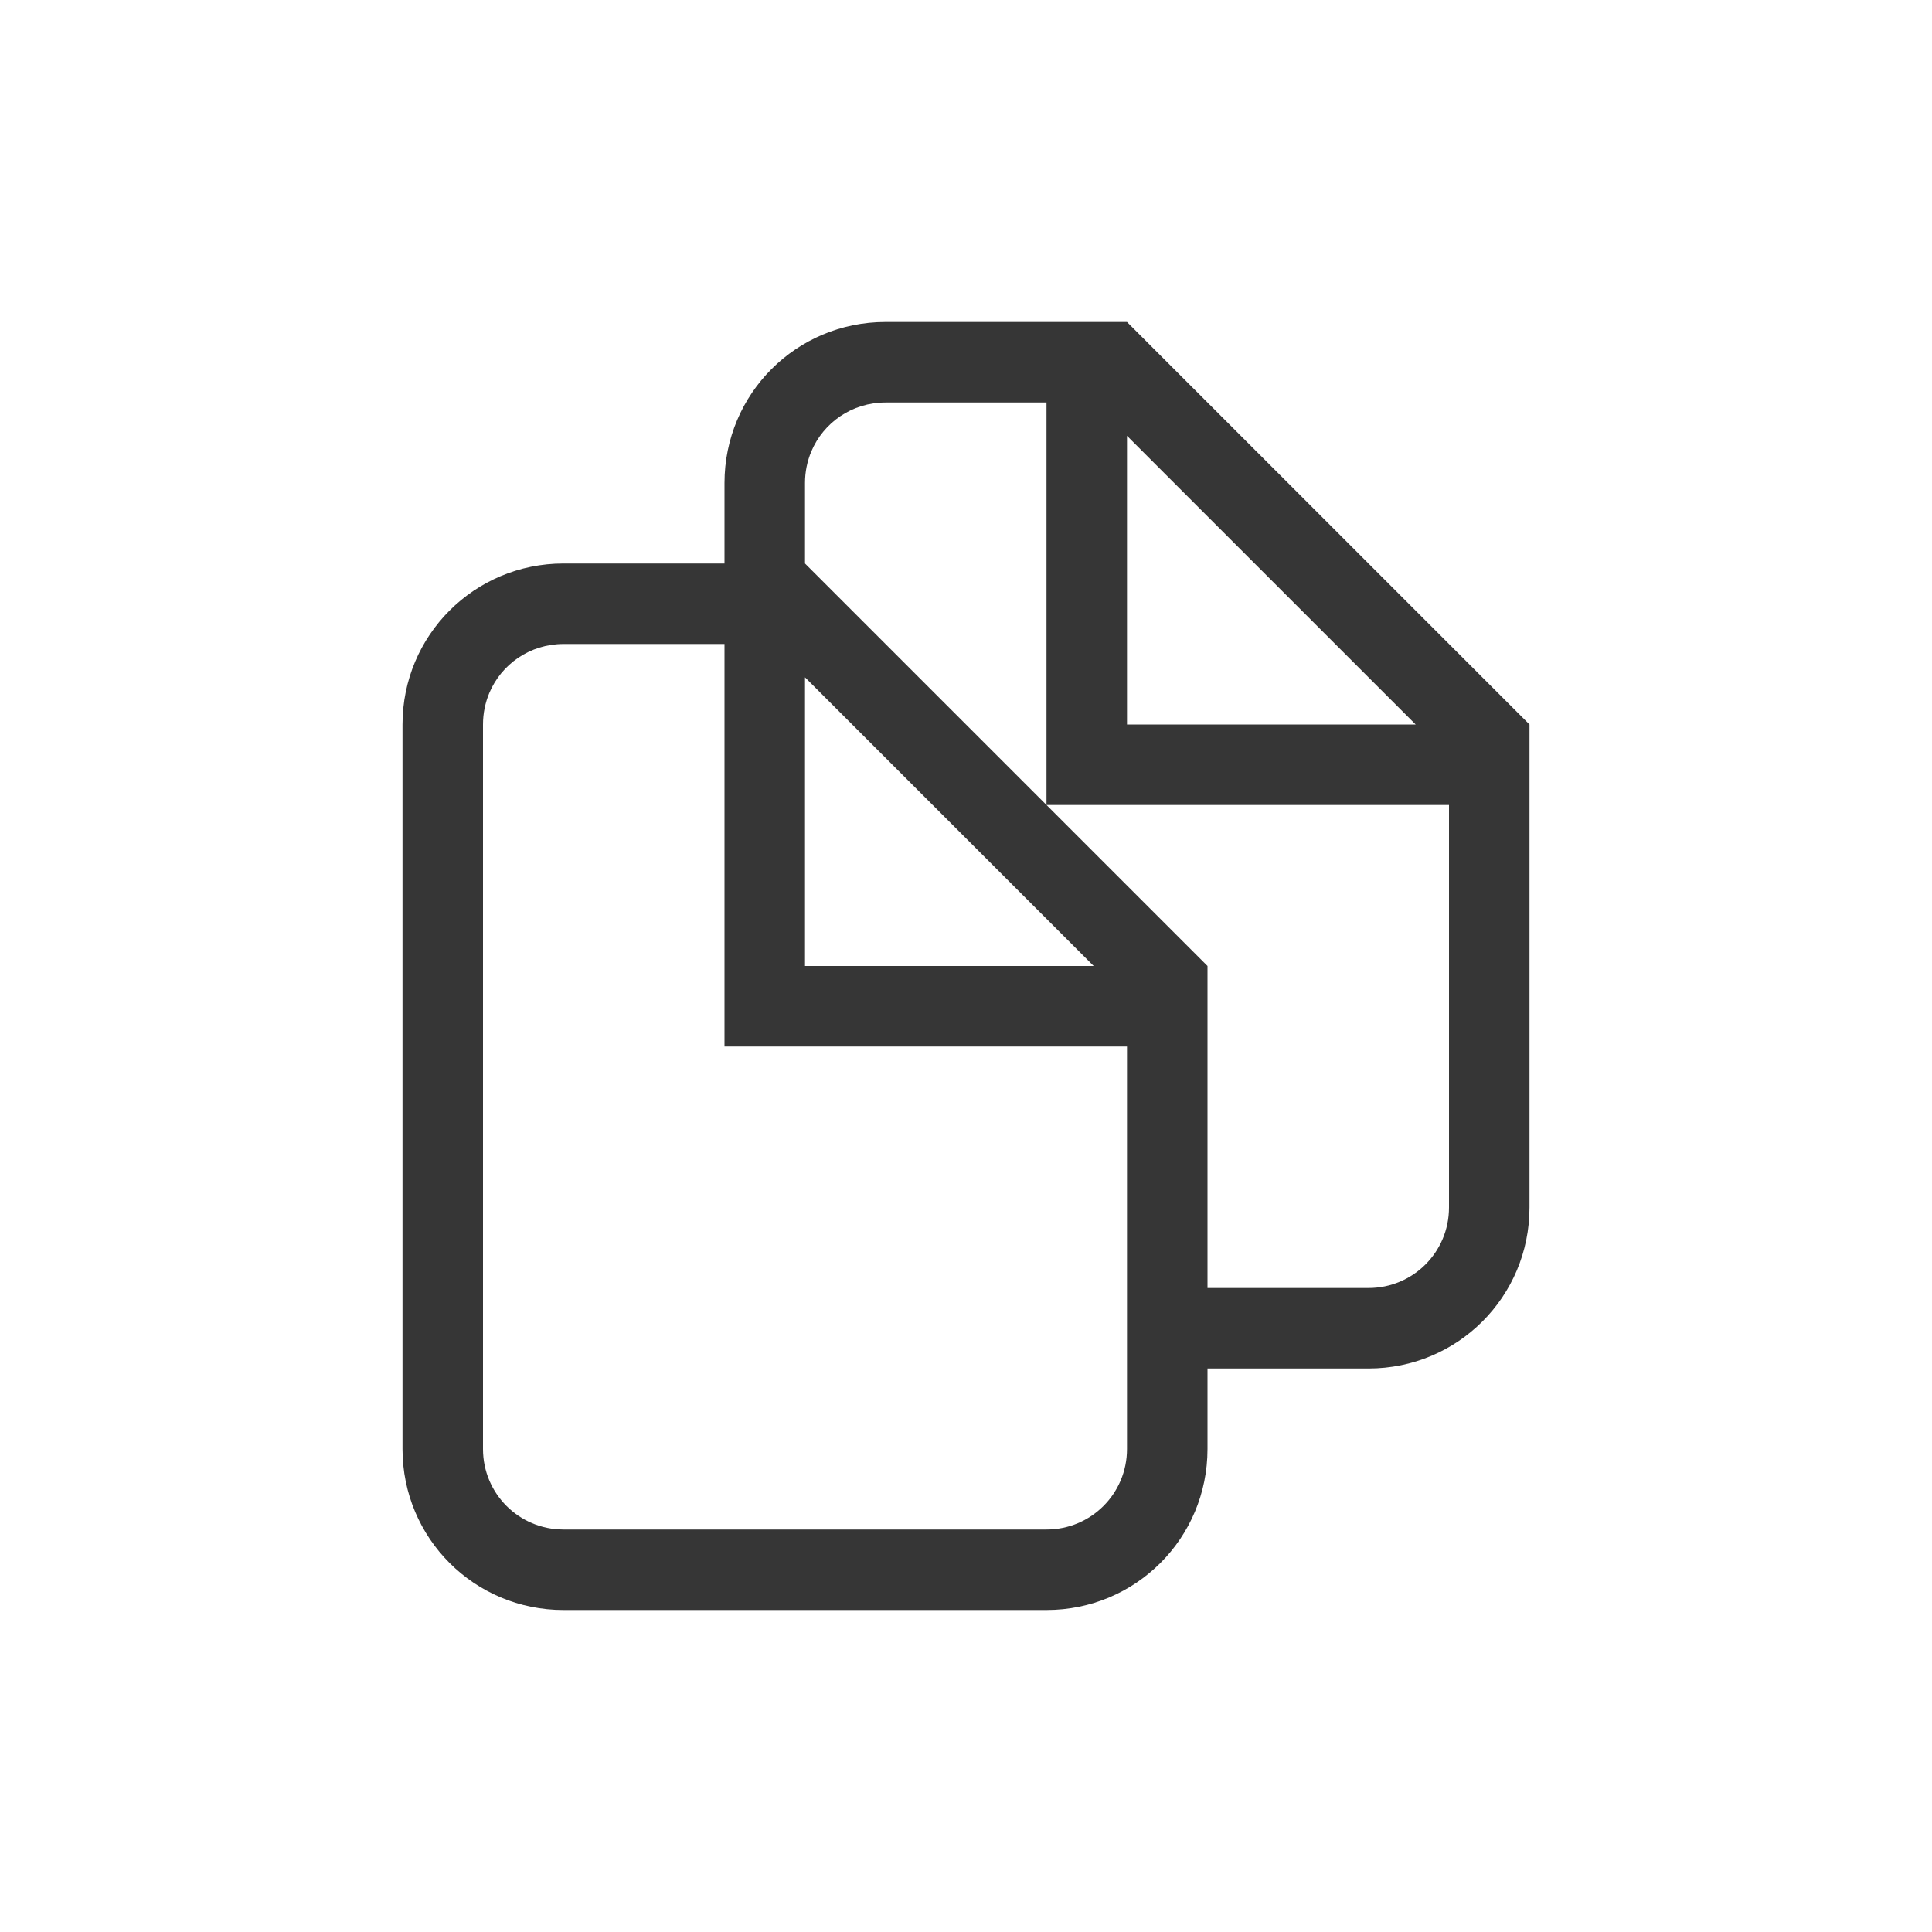
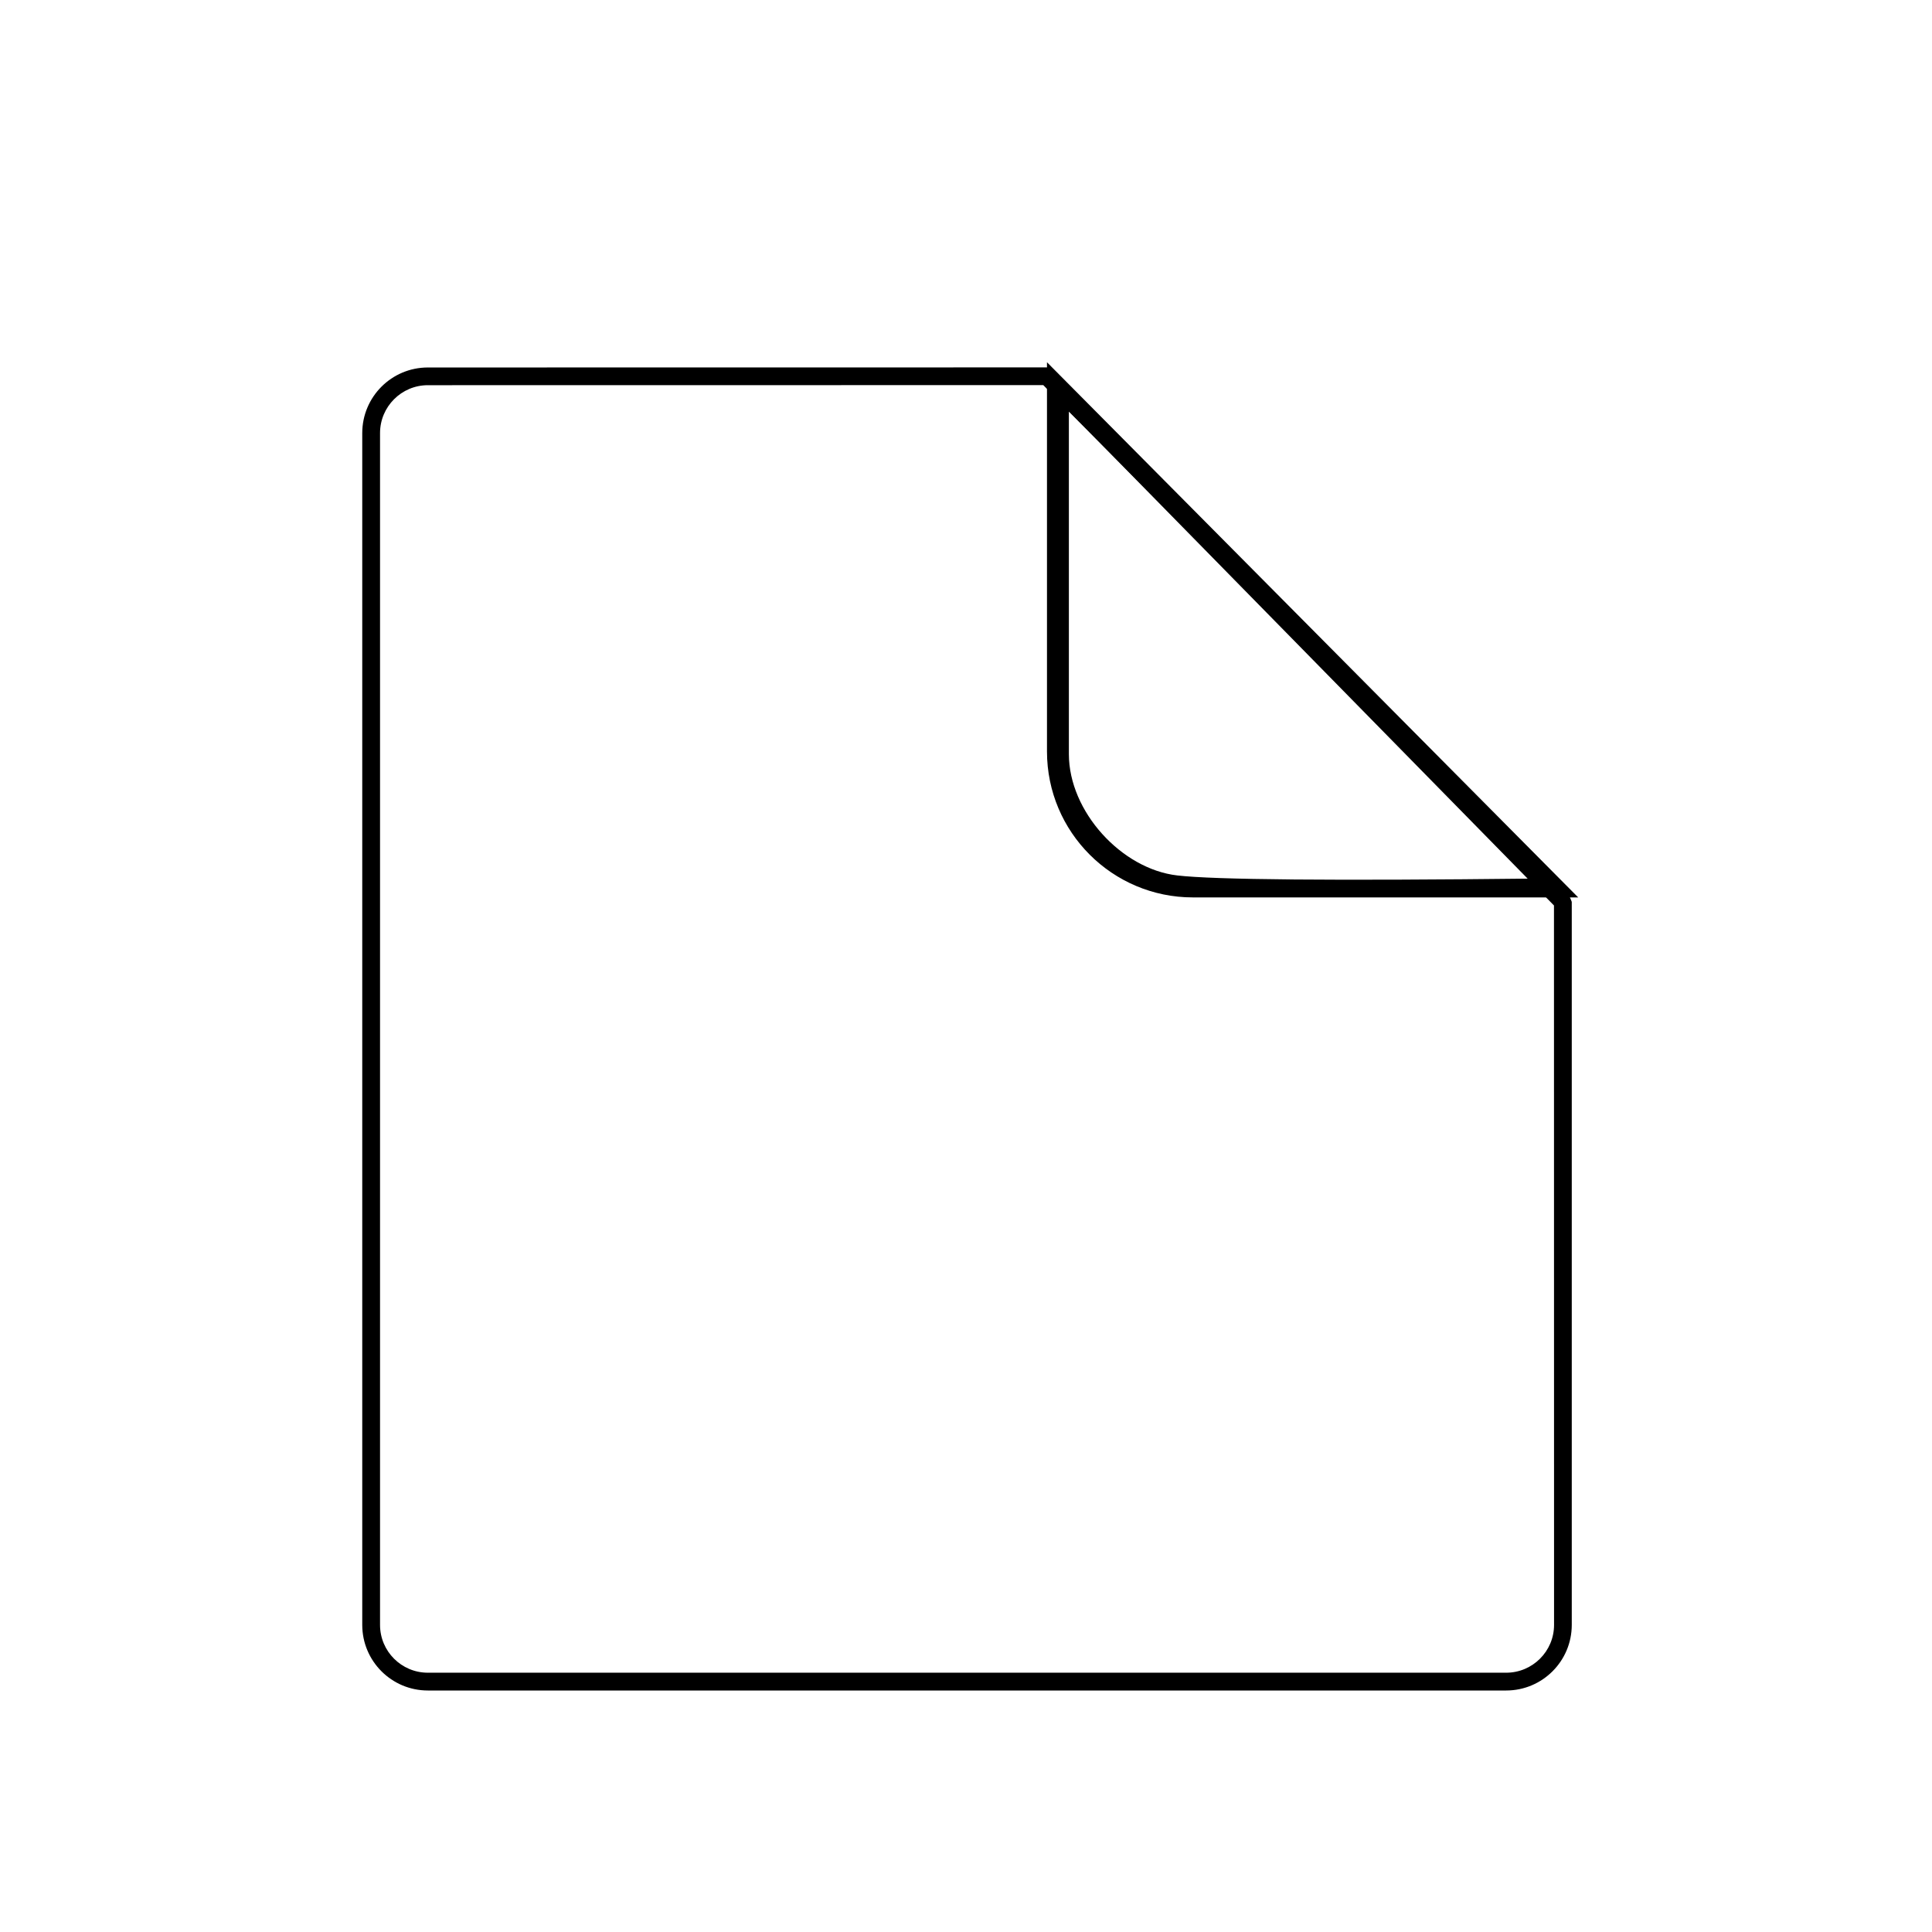
- <svg xmlns="http://www.w3.org/2000/svg" width="24" height="24" version="1.1">
-   <defs>
-     <style id="current-color-scheme" type="text/css">.ColorScheme-Text { color:#363636; }</style>
-   </defs>
-   <path class="ColorScheme-Text" d="m11 4c-1.108 0-2 0.892-2 2v1h-2c-1.108 0-2 0.892-2 2v9c0 1.108 0.892 2 2 2h6c1.108 0 2-0.892 2-2v-1h2c1.108 0 2-0.892 2-2v-6l-5-5h-1zm0 1h2v5h5v5c0 0.554-0.446 1-1 1h-2v-4l-5-5v-1c0-0.139 0.028-0.271 0.078-0.391 0.151-0.359 0.506-0.609 0.922-0.609zm3 0.414 3.586 3.586h-3.586zm-7 2.586h2v5h5v5c0 0.554-0.446 1-1 1h-6c-0.554 0-1-0.446-1-1v-9c0-0.139 0.028-0.271 0.078-0.391 0.151-0.359 0.506-0.609 0.922-0.609zm3 0.414 3.586 3.586h-3.586z" fill="currentColor" />
+ <svg xmlns="http://www.w3.org/2000/svg" width="24px" height="24px" viewBox="0 0 24 24" version="1.1">
+   <g id="页面-1" stroke="none" stroke-width="1" fill="none" fill-rule="evenodd">
+     <g id="folder-txt">
+       <rect id="矩形" x="0" y="0" width="24" height="24" rx="1" />
+       <g id="编组-13" transform="translate(4.5, 4.5)" fill="#000000" fill-rule="nonzero">
+         <path d="M8.585,0.097 L8.506,0.064 L0.815,0.065 C0.365,0.065 -6.41153797e-15,0.43 -6.41153797e-15,0.88 L-6.41153797e-15,15.685 C-6.41153797e-15,16.135 0.365,16.5 0.815,16.5 L14.21,16.5 C14.66,16.5 15.025,16.135 15.025,15.685 L15.025,6.703 L14.994,6.626 L8.585,0.097 Z M8.46,0.284 L14.804,6.748 L14.805,15.685 C14.805,16.013 14.538,16.279 14.21,16.279 L0.815,16.279 C0.487,16.279 0.221,16.013 0.221,15.685 L0.221,0.88 C0.221,0.552 0.487,0.285 0.815,0.285 L8.46,0.284 Z" id="路径" />
+         <path d="M8.506,-3.66373598e-15 L15.105,6.648 L10.319,6.648 C9.318,6.648 8.506,5.837 8.506,4.835 L8.506,-3.66373598e-15 Z M8.778,0.613 L8.778,4.868 C8.778,5.581 9.432,6.295 10.124,6.375 C10.585,6.429 12.061,6.442 14.553,6.414 L8.778,0.613 Z" id="形状结合" />
+       </g>
+     </g>
+   </g>
</svg>
